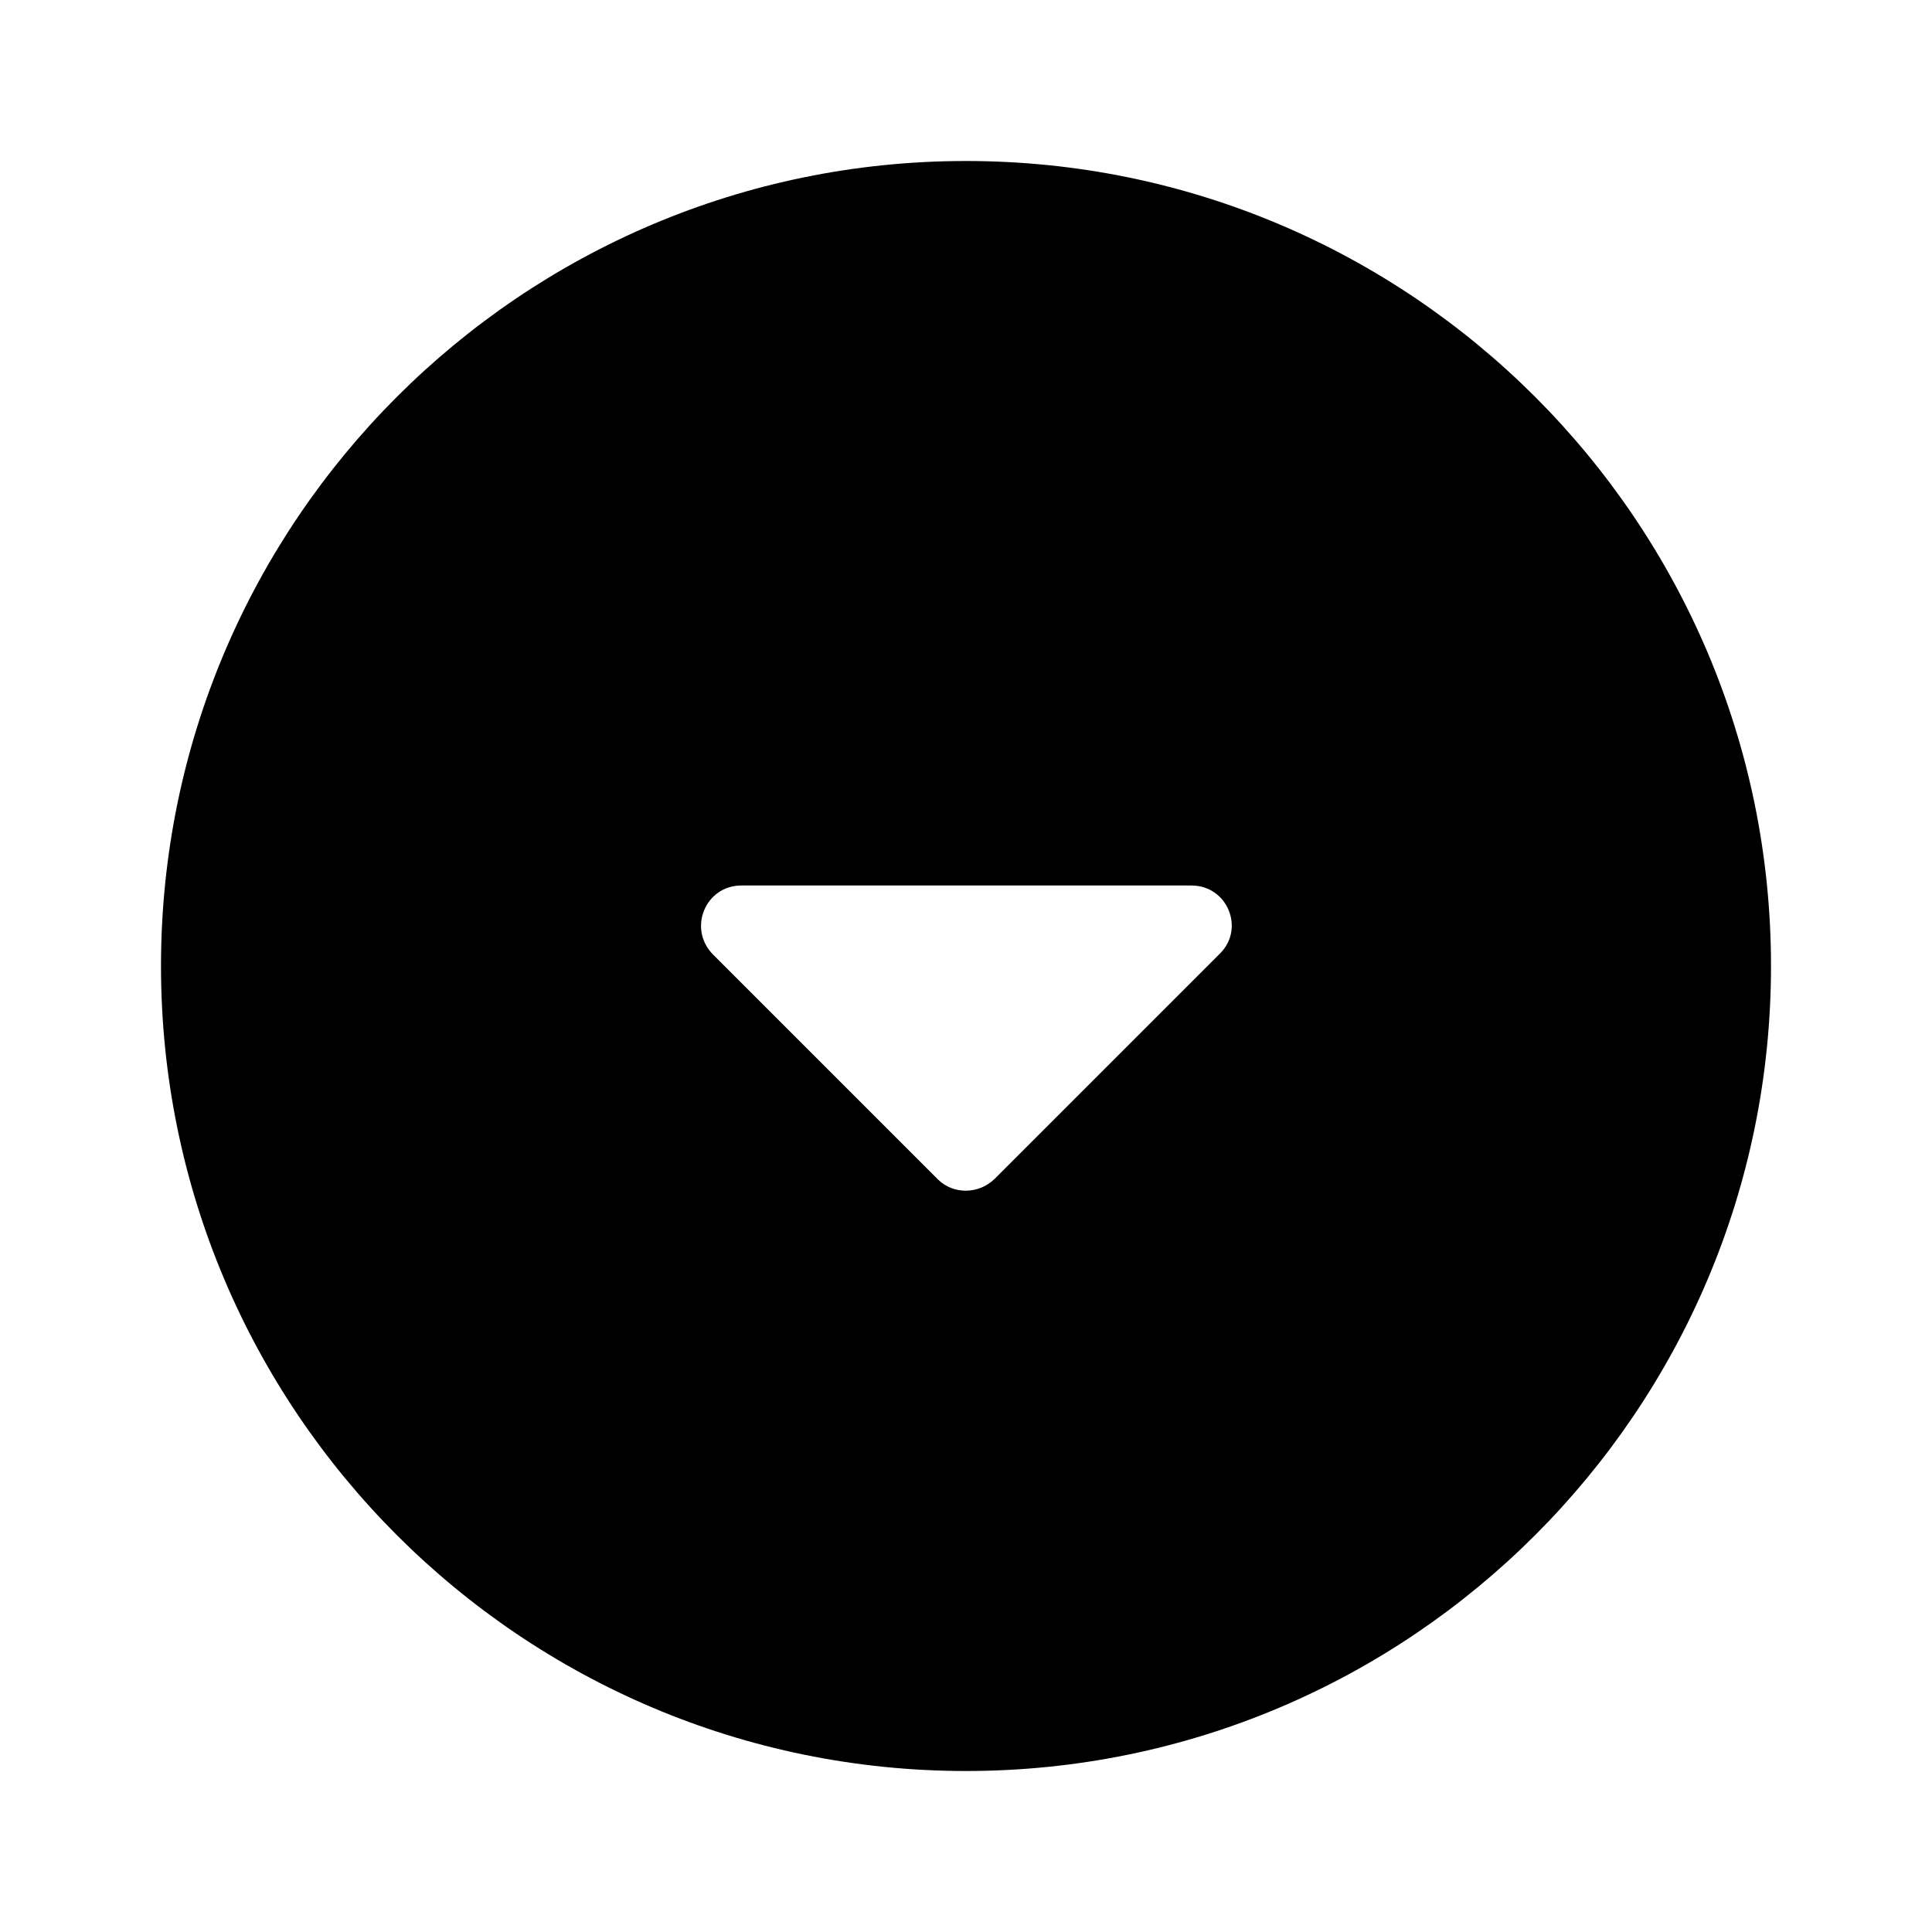
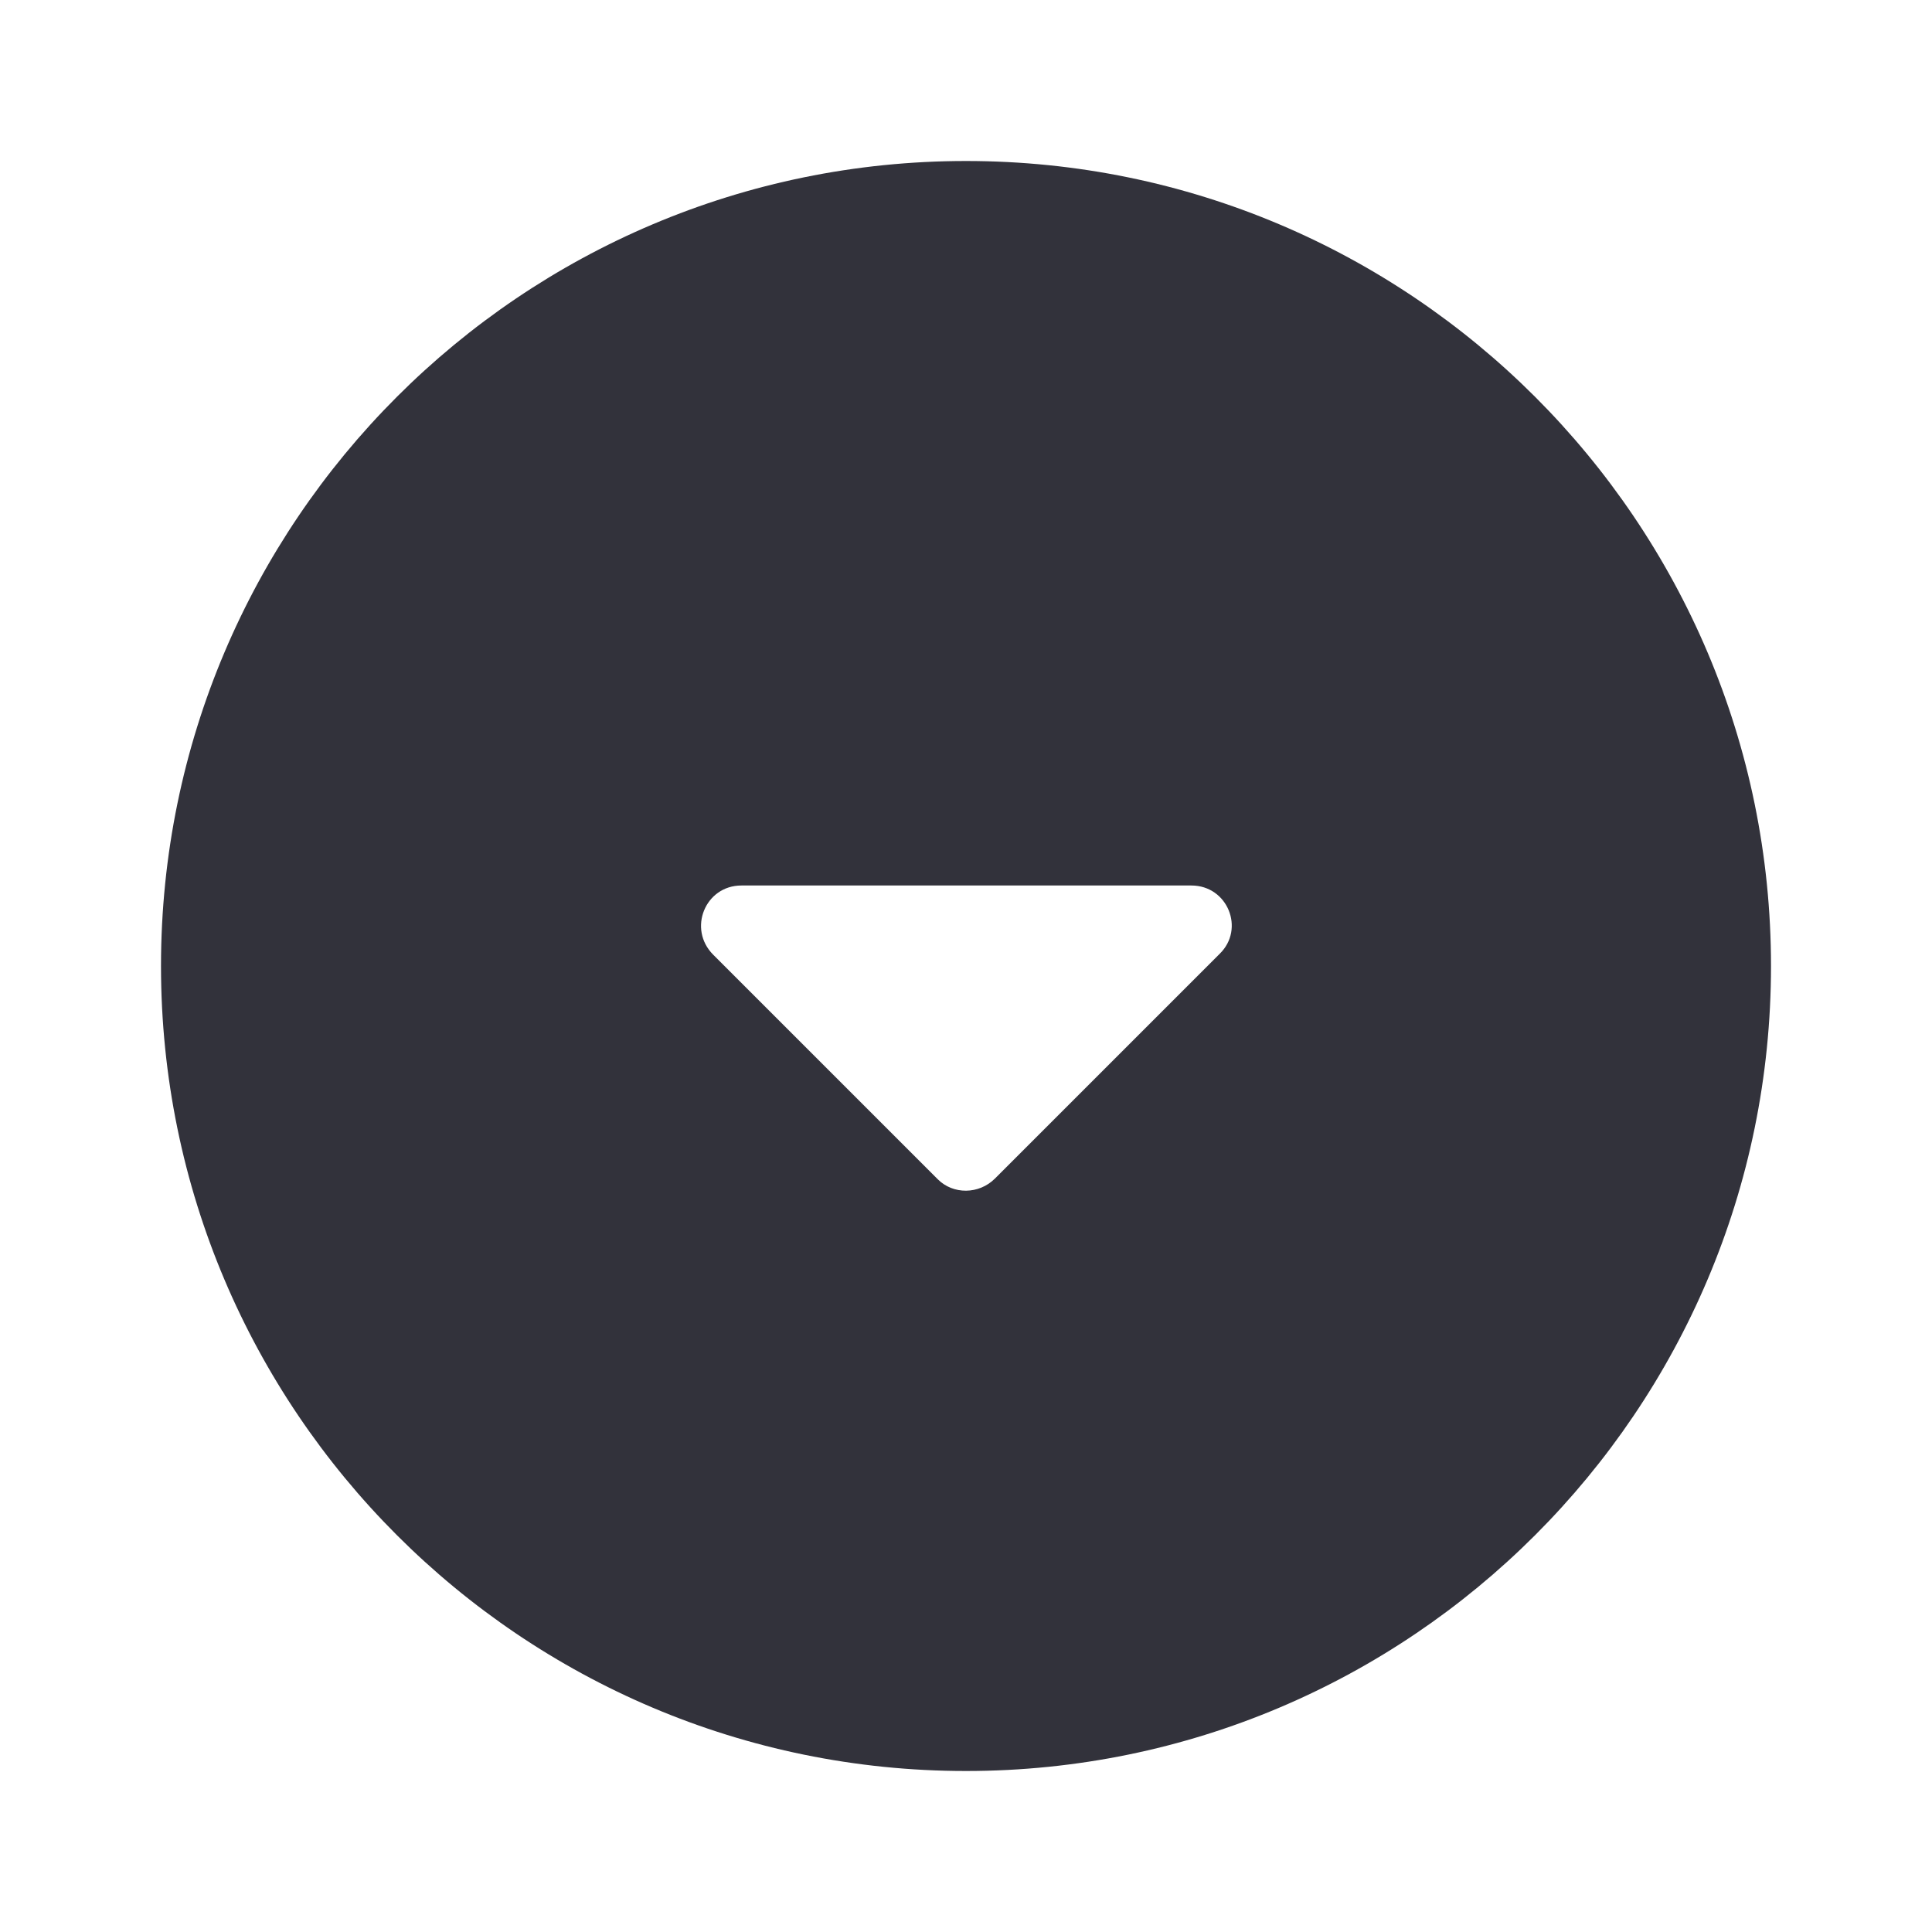
- <svg xmlns="http://www.w3.org/2000/svg" height="24px" viewBox="0 0 24 24" width="24px" fill="#000000">
+ <svg xmlns="http://www.w3.org/2000/svg" height="24px" viewBox="0 0 24 24" width="24px" fill="#32323b">
  <path d="M0 0h24v24H0V0z" fill="none" />
  <path d="M12 2C6.48 2 2 6.48 2 12s4.48 10 10 10 10-4.48 10-10S17.52 2 12 2zm-.35 12.65l-2.79-2.79c-.32-.32-.1-.86.35-.86h5.59c.45 0 .67.54.35.85l-2.79 2.79c-.2.2-.52.2-.71.01z" />
</svg>
